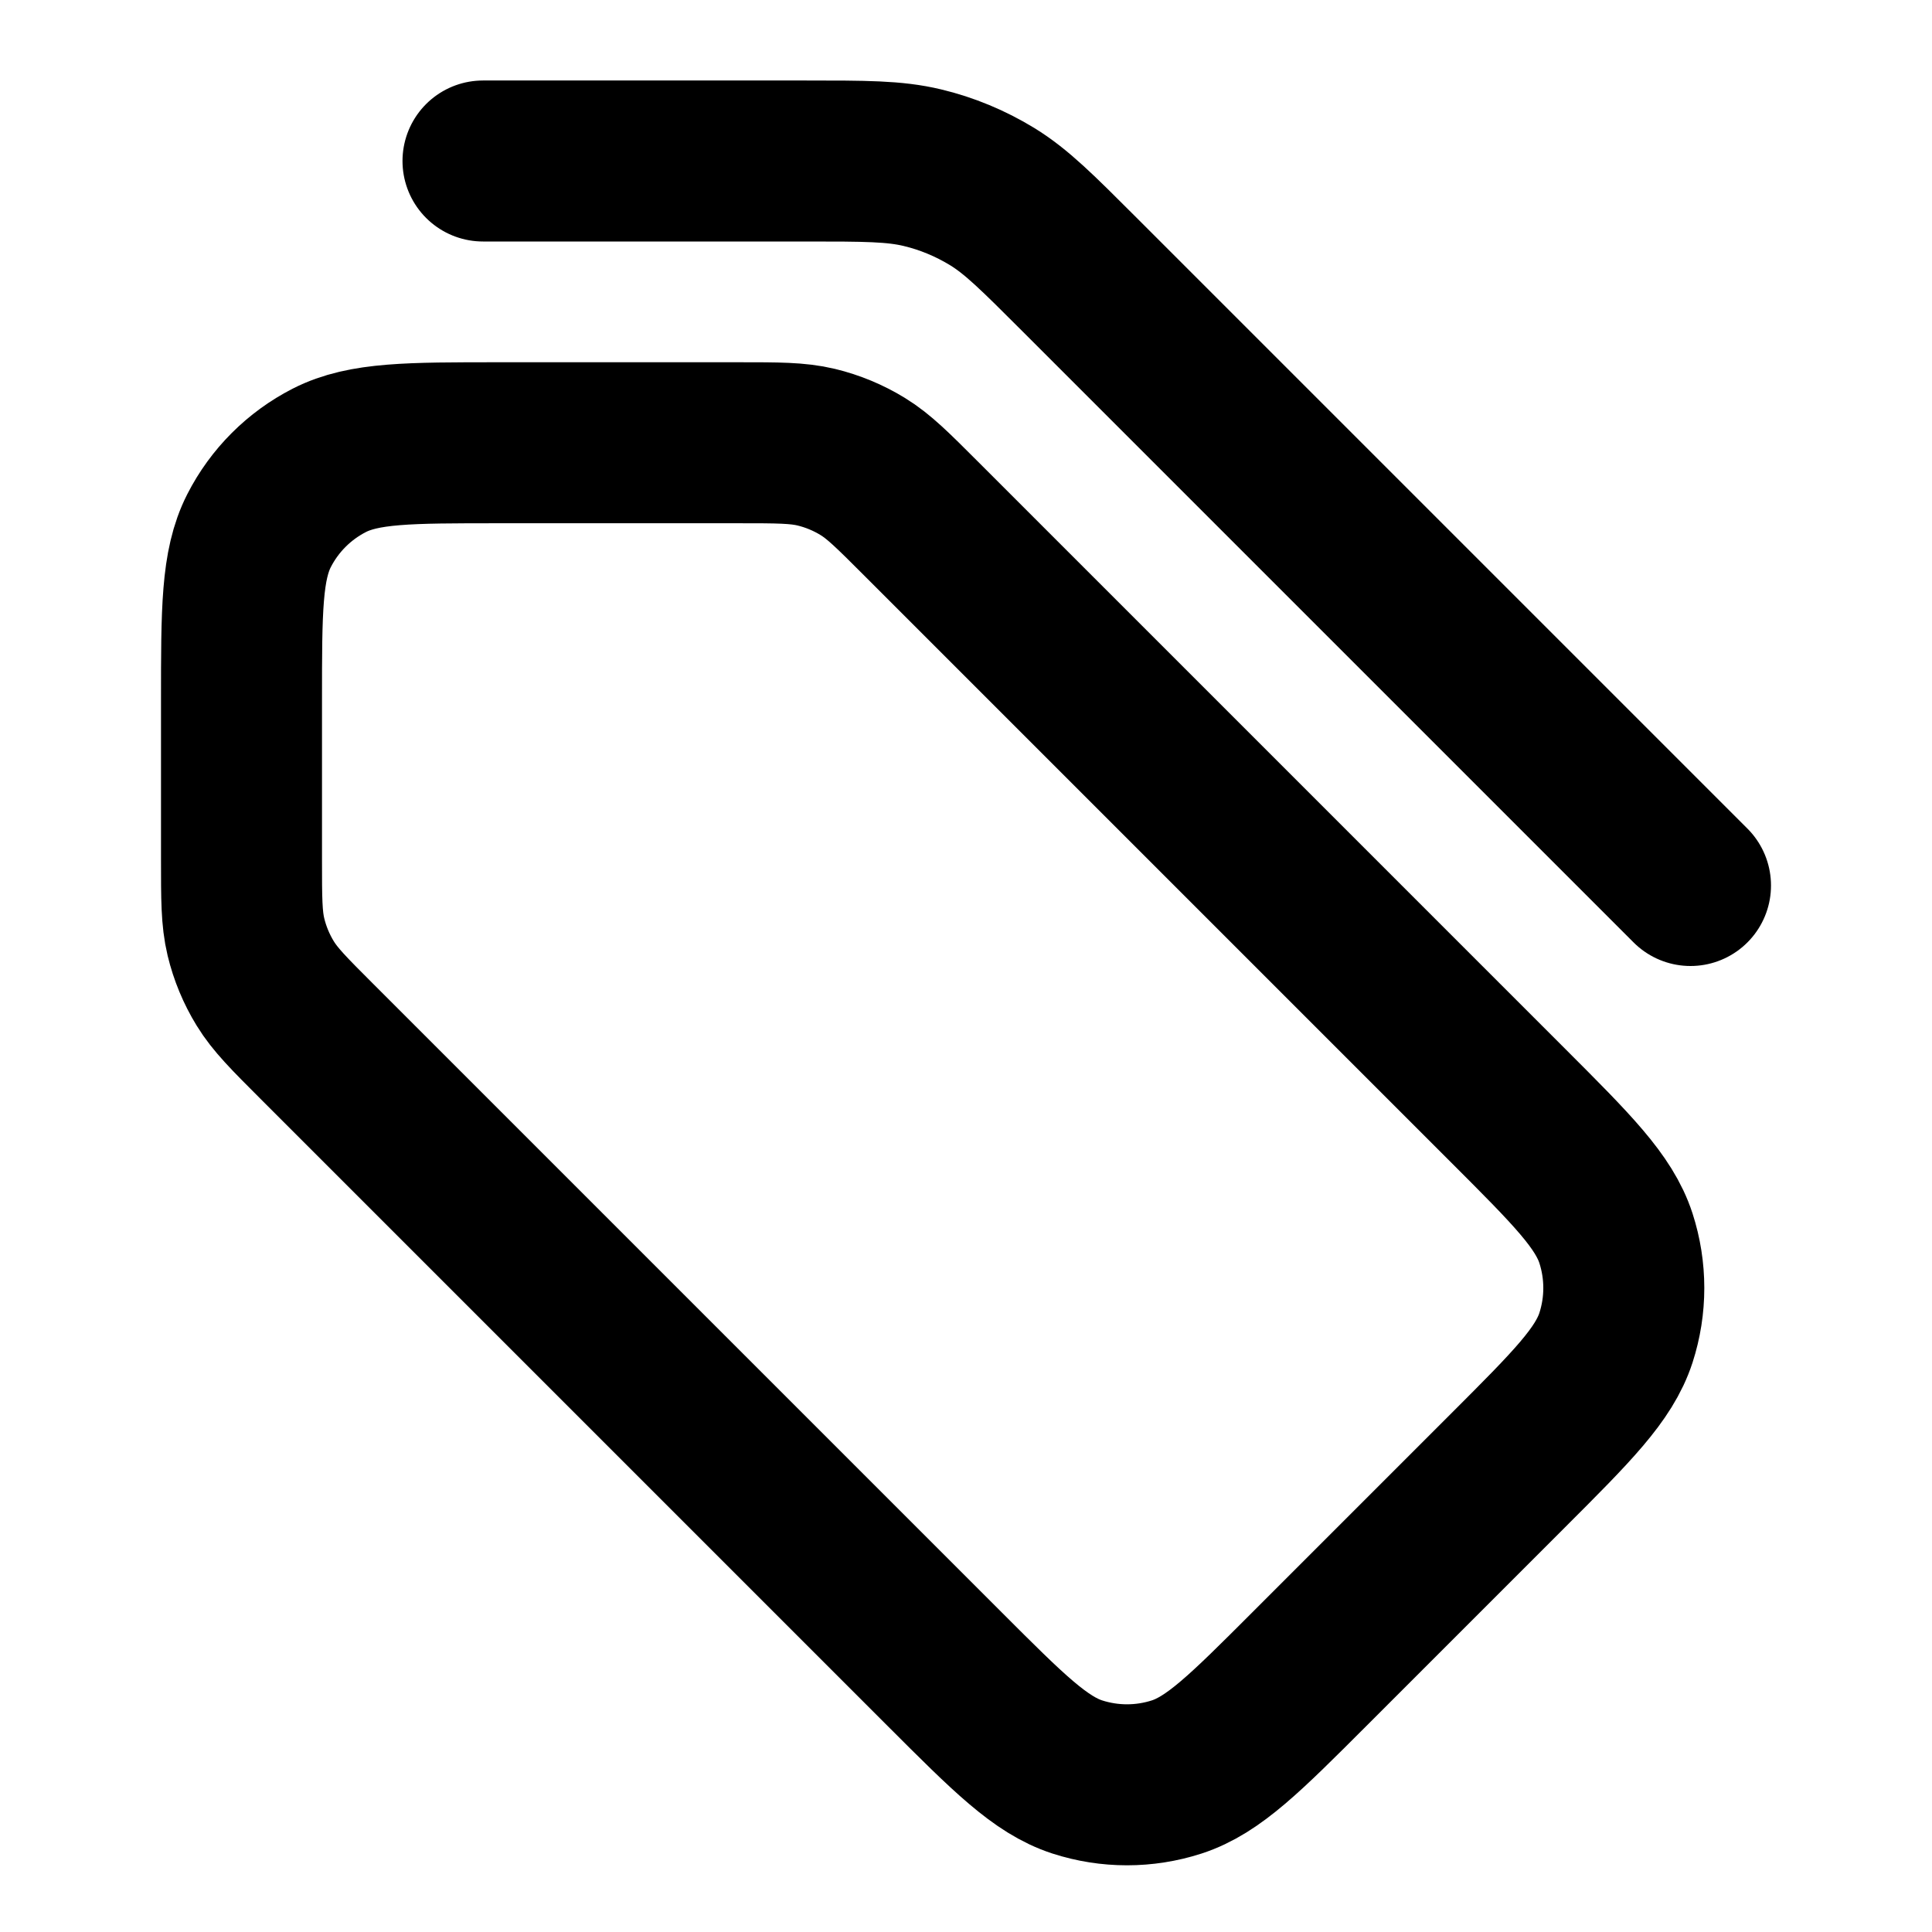
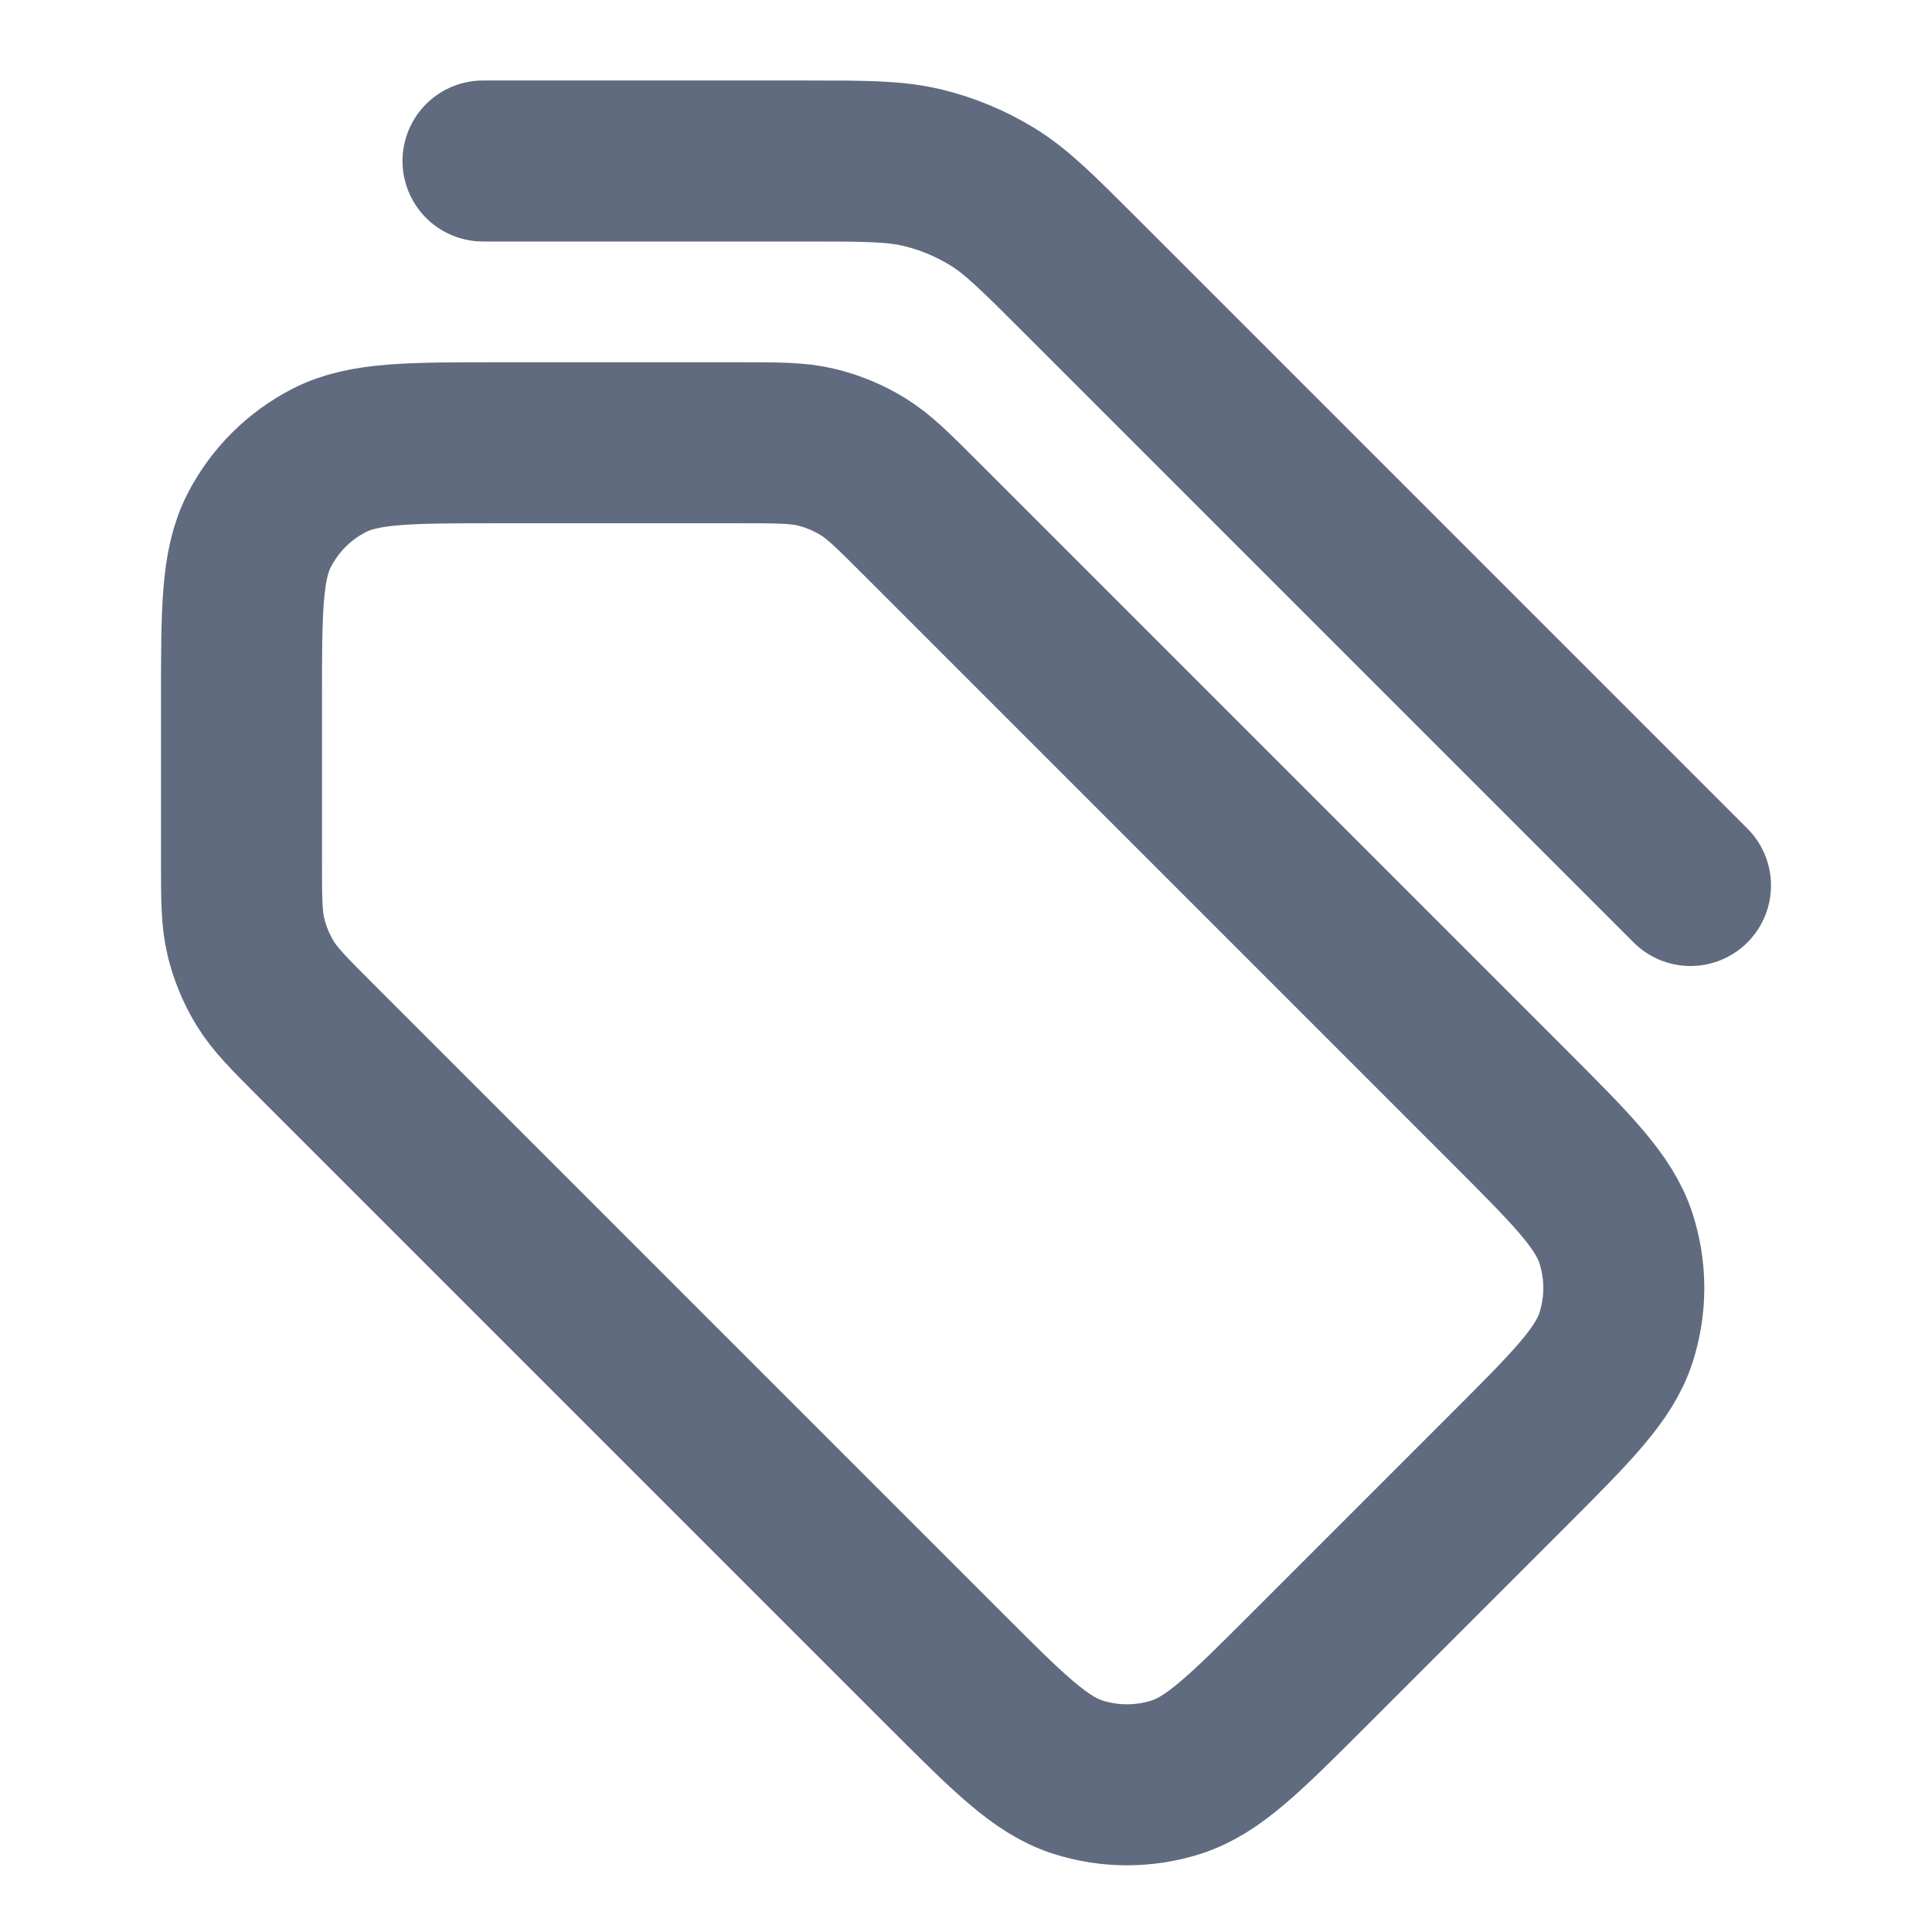
- <svg xmlns="http://www.w3.org/2000/svg" width="800px" height="800px" viewBox="0 0 24 24" fill="none">
-   <path d="M21 11L13.406 3.406C12.887 2.887 12.628 2.628 12.325 2.442C12.056 2.278 11.764 2.156 11.458 2.083C11.112 2 10.745 2 10.012 2L6 2M3 8.7L3 10.675C3 11.164 3 11.408 3.055 11.639C3.104 11.842 3.185 12.038 3.295 12.217C3.418 12.418 3.591 12.591 3.937 12.937L11.737 20.737C12.529 21.529 12.925 21.925 13.382 22.074C13.784 22.204 14.216 22.204 14.618 22.074C15.075 21.925 15.471 21.529 16.263 20.737L18.737 18.263C19.529 17.471 19.925 17.075 20.074 16.618C20.204 16.216 20.204 15.784 20.074 15.382C19.925 14.925 19.529 14.529 18.737 13.737L11.437 6.437C11.091 6.091 10.918 5.918 10.717 5.795C10.538 5.685 10.342 5.604 10.139 5.555C9.908 5.5 9.664 5.5 9.175 5.5H6.2C5.08 5.5 4.52 5.5 4.092 5.718C3.716 5.91 3.41 6.216 3.218 6.592C3 7.02 3 7.58 3 8.7Z" stroke="#000000" stroke-width="2" stroke-linecap="round" stroke-linejoin="round" />
+ <svg xmlns="http://www.w3.org/2000/svg" width="14px" height="14px" viewBox="0 0 24 24" fill="none">
+   <path d="M21 11L13.406 3.406C12.887 2.887 12.628 2.628 12.325 2.442C12.056 2.278 11.764 2.156 11.458 2.083C11.112 2 10.745 2 10.012 2L6 2M3 8.7L3 10.675C3 11.164 3 11.408 3.055 11.639C3.104 11.842 3.185 12.038 3.295 12.217C3.418 12.418 3.591 12.591 3.937 12.937L11.737 20.737C12.529 21.529 12.925 21.925 13.382 22.074C13.784 22.204 14.216 22.204 14.618 22.074C15.075 21.925 15.471 21.529 16.263 20.737L18.737 18.263C19.529 17.471 19.925 17.075 20.074 16.618C20.204 16.216 20.204 15.784 20.074 15.382C19.925 14.925 19.529 14.529 18.737 13.737L11.437 6.437C11.091 6.091 10.918 5.918 10.717 5.795C10.538 5.685 10.342 5.604 10.139 5.555C9.908 5.5 9.664 5.5 9.175 5.5H6.2C5.08 5.5 4.52 5.5 4.092 5.718C3.716 5.91 3.41 6.216 3.218 6.592C3 7.02 3 7.58 3 8.7Z" stroke="#606b7f" stroke-width="2" stroke-linecap="round" stroke-linejoin="round" />
</svg>
